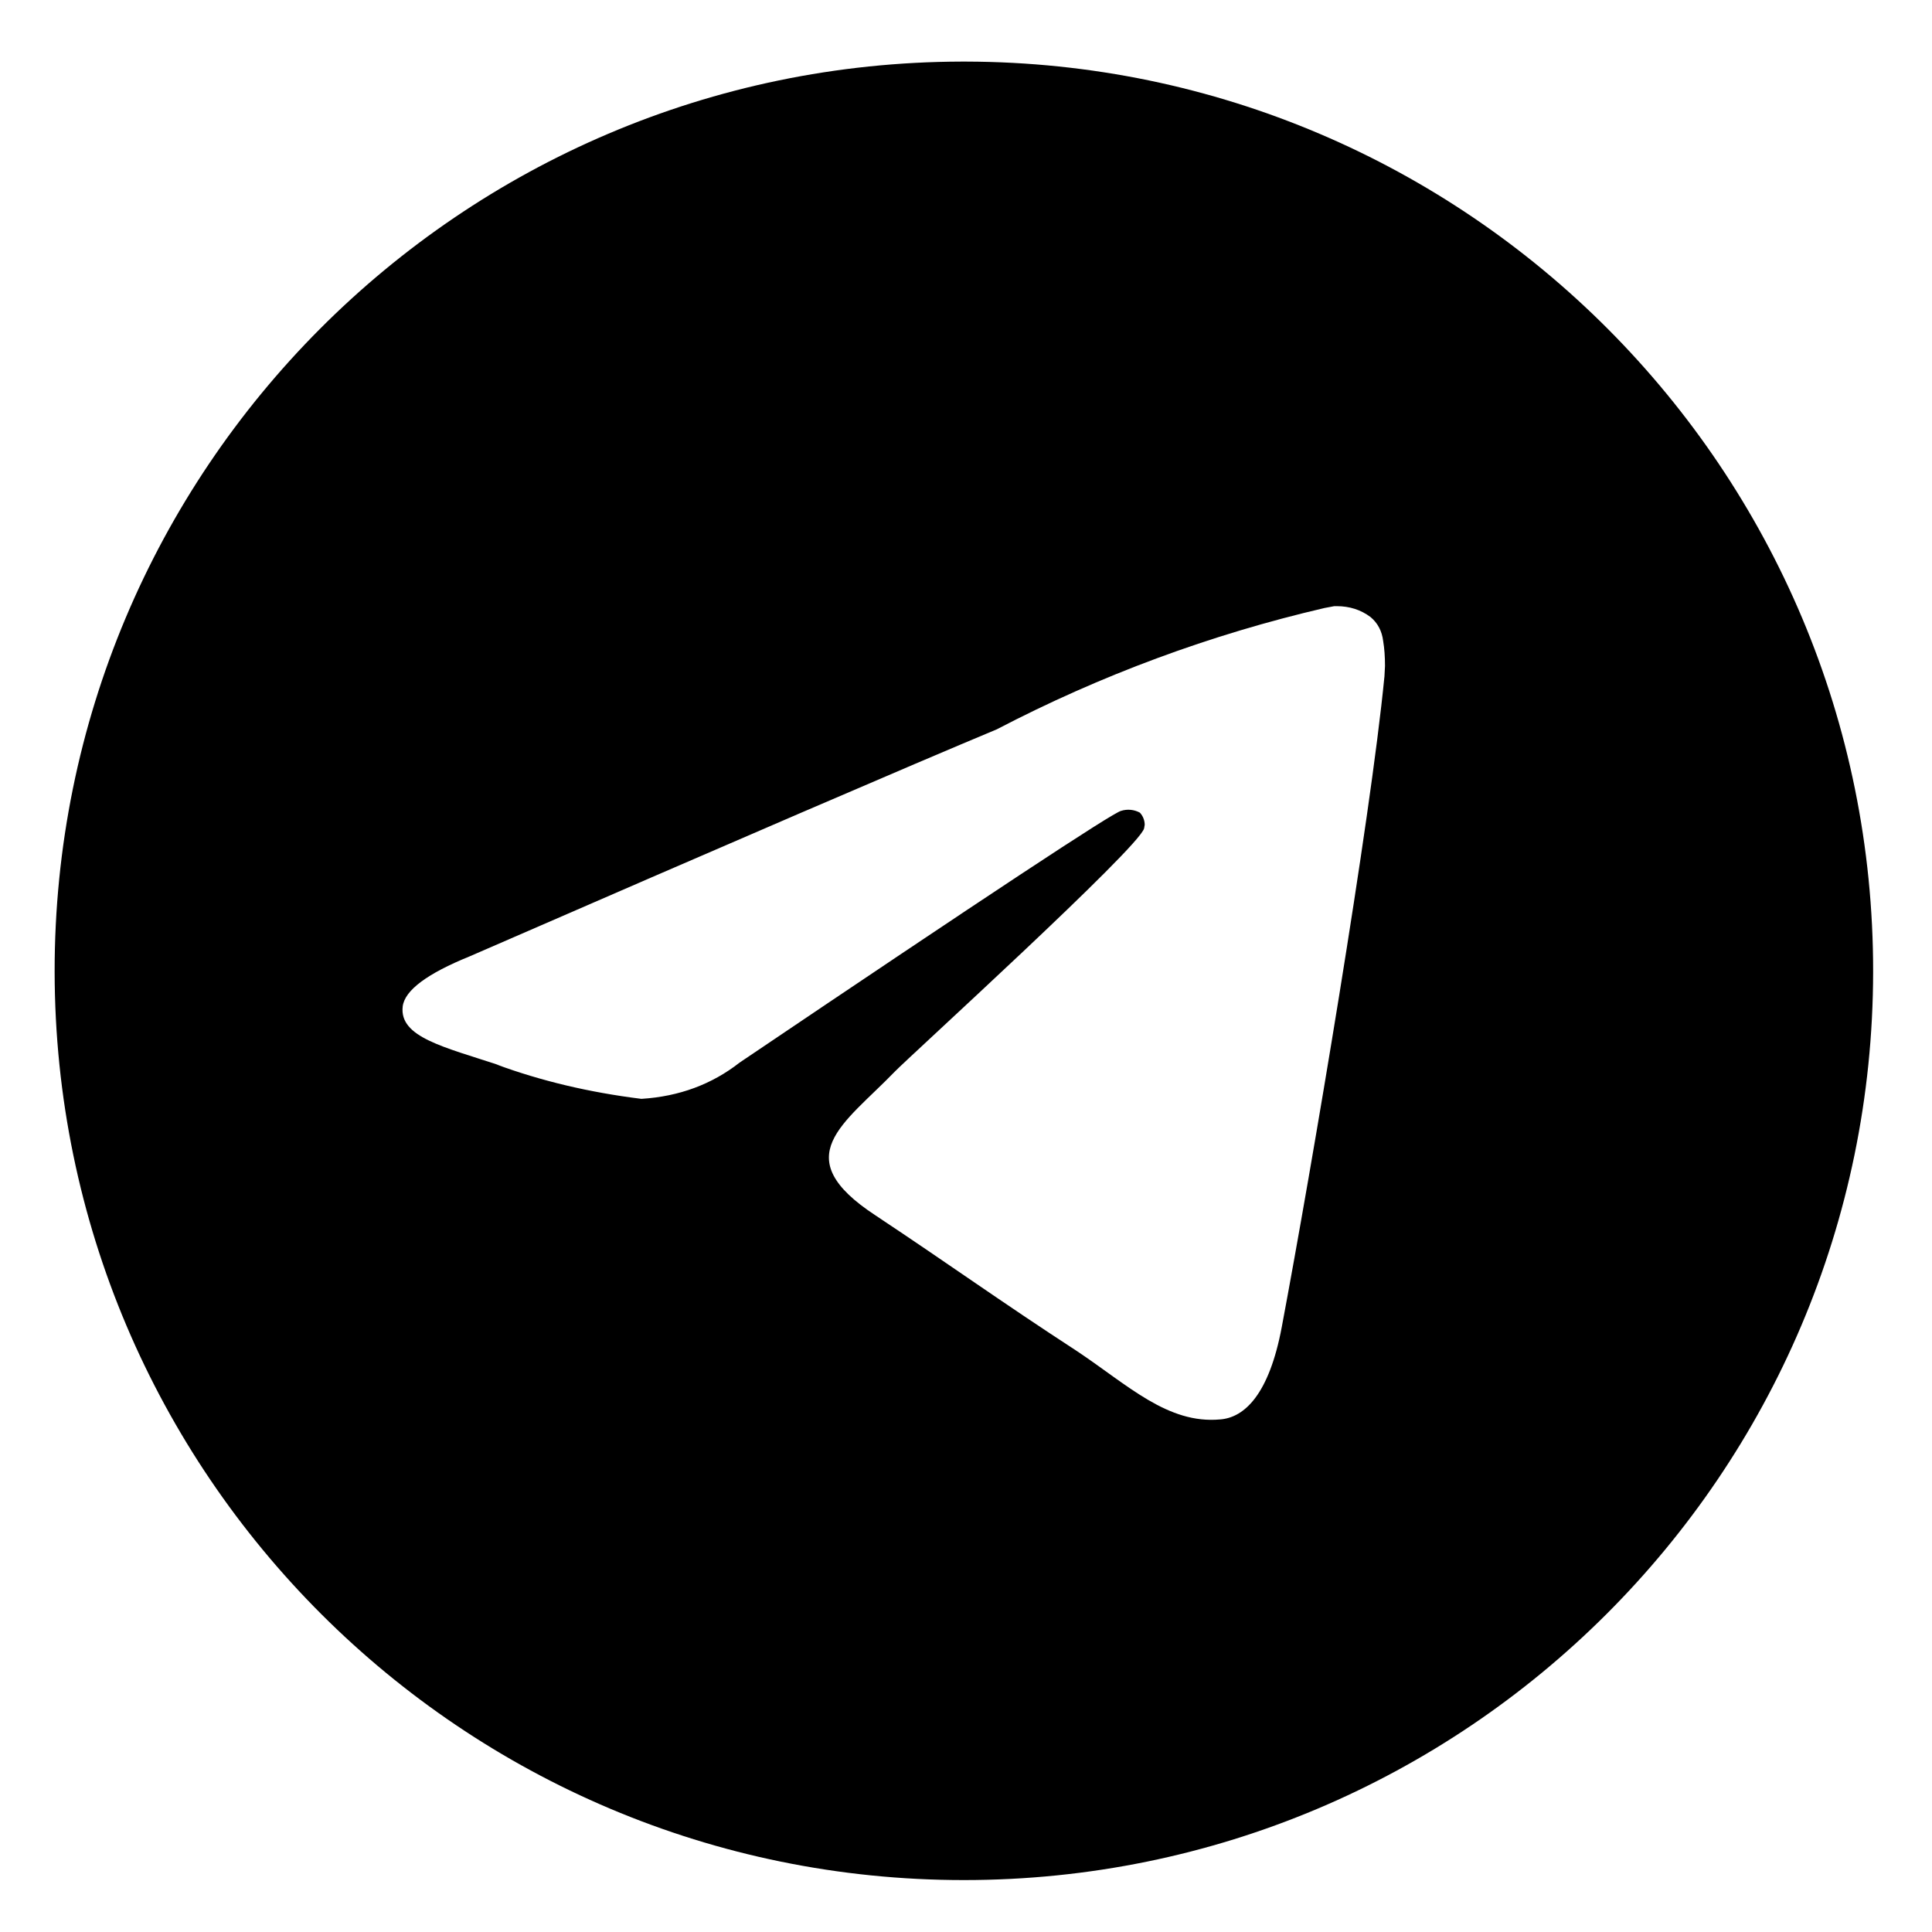
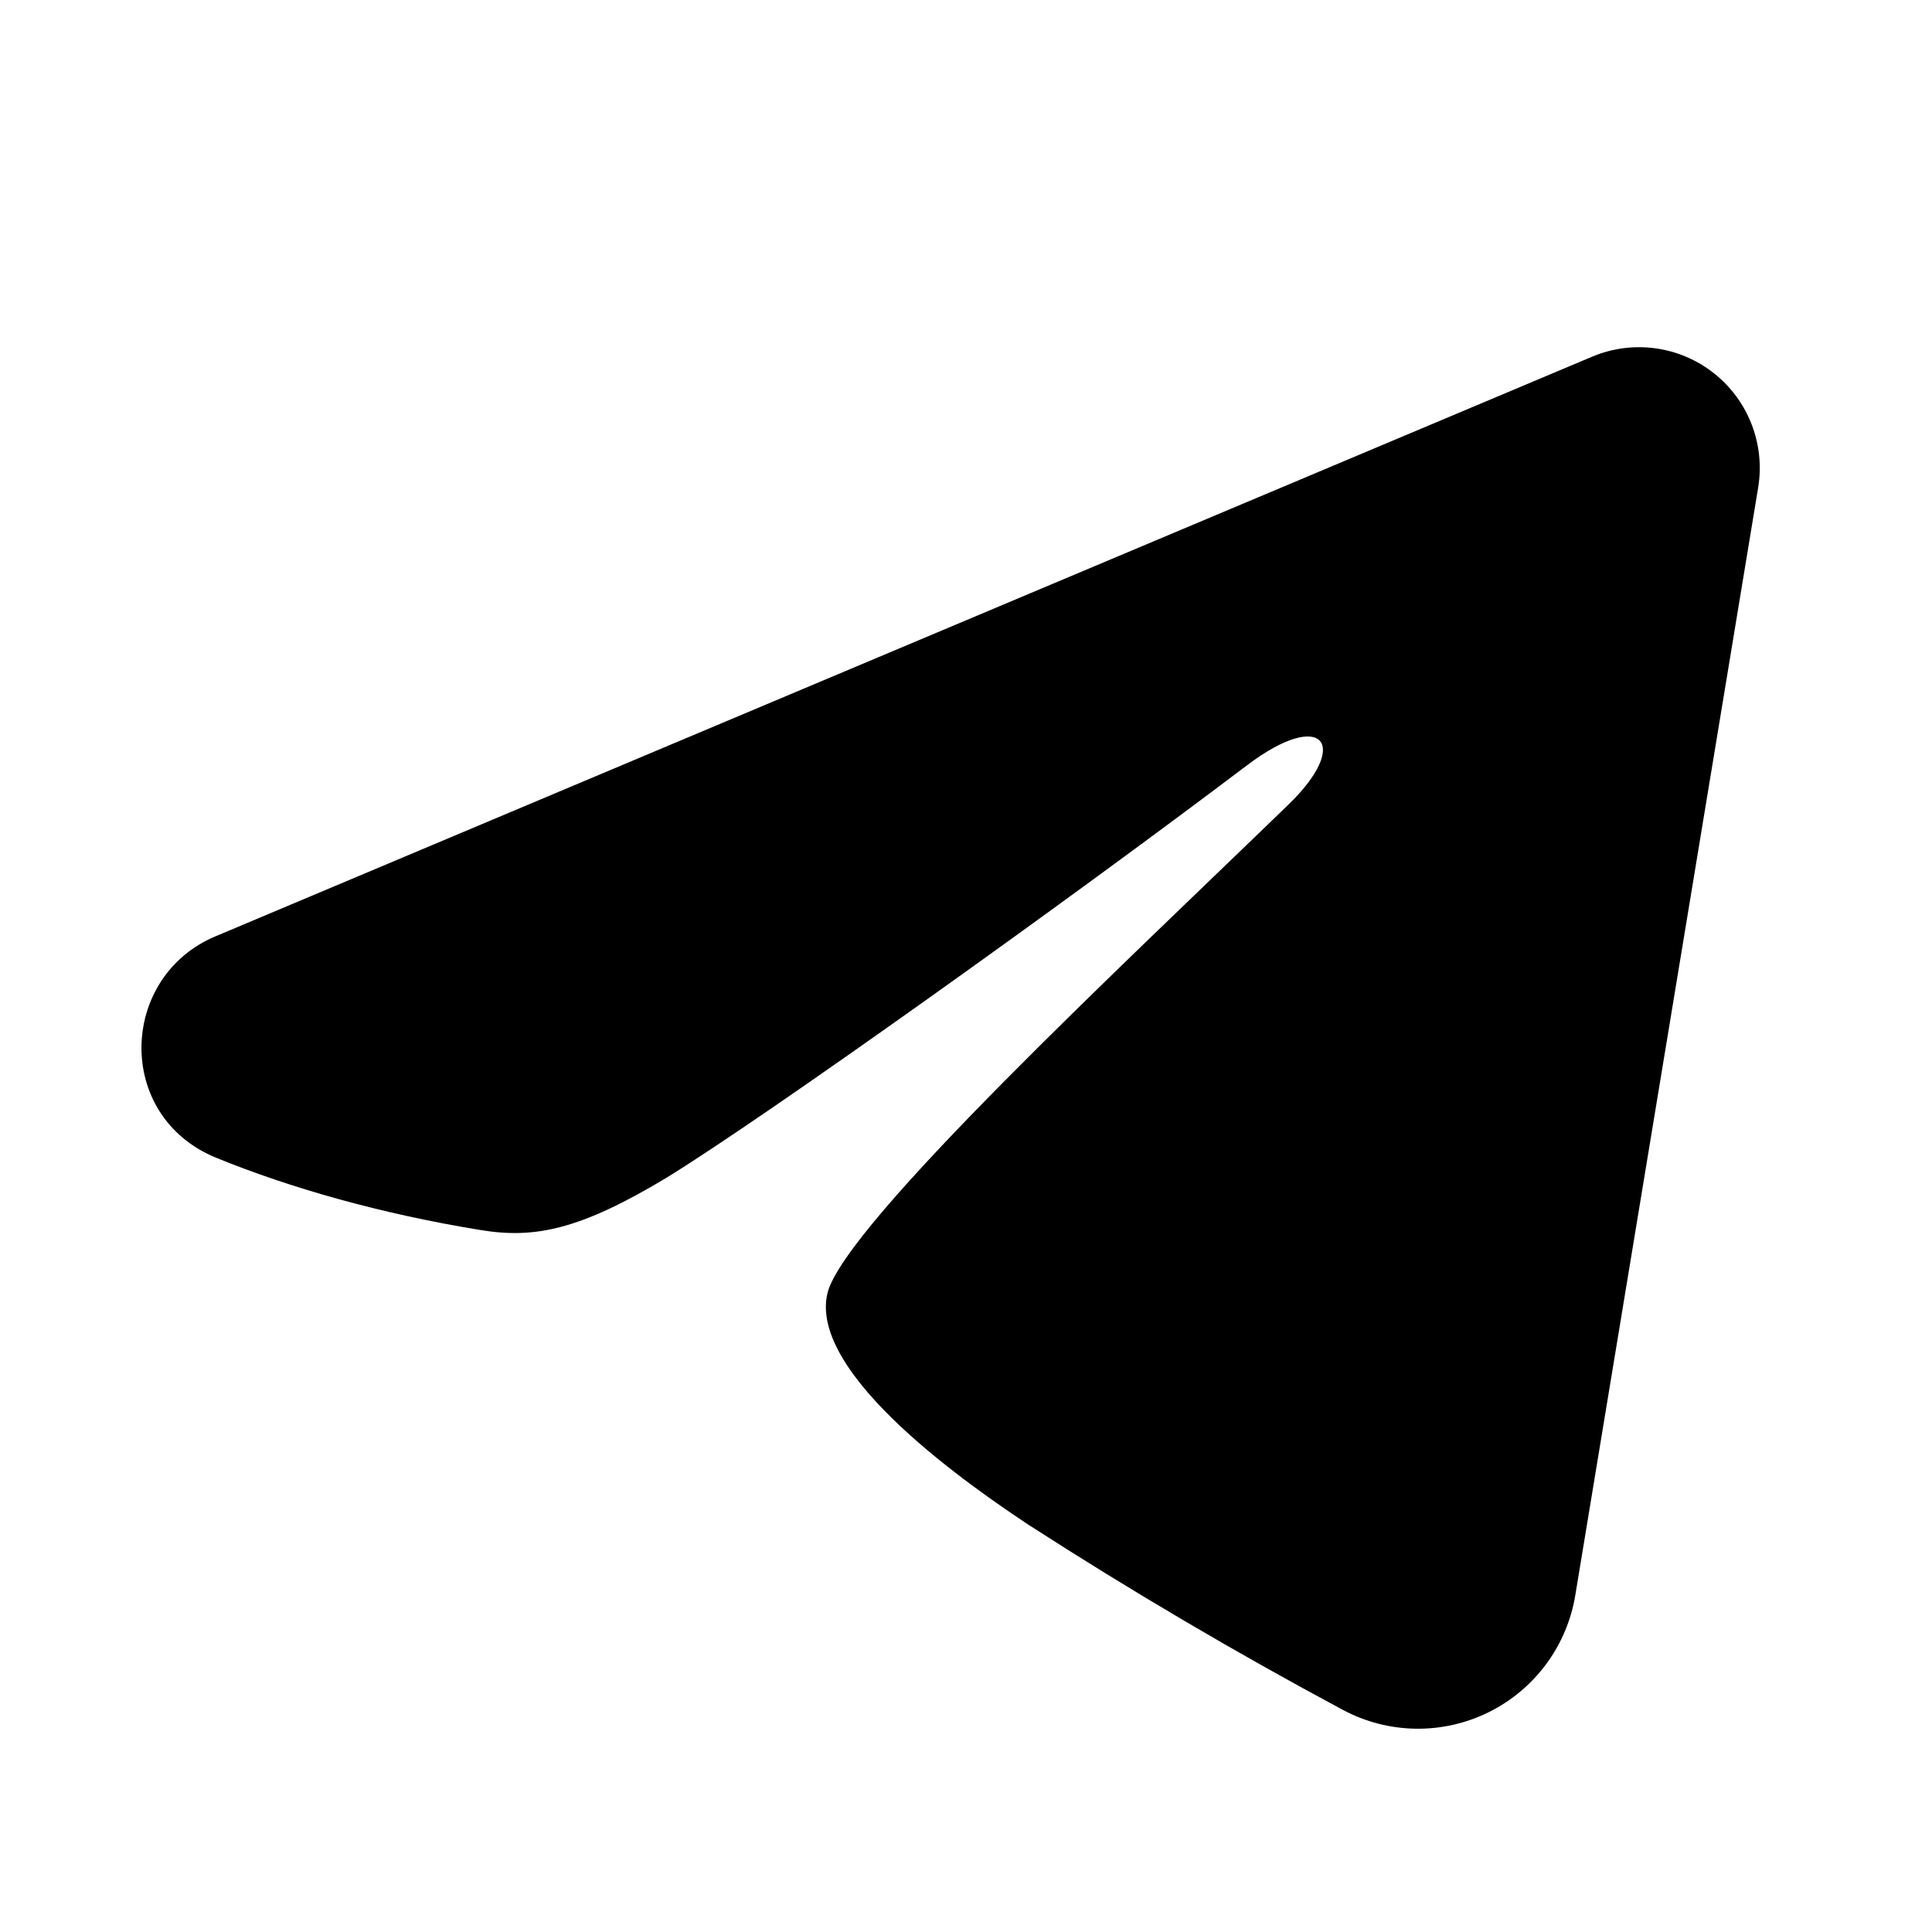
- <svg xmlns="http://www.w3.org/2000/svg" fill="currentColor" viewBox="0 0 32 32">
-   <path d="M22.12 10.04h.02q.32 0 .56.18.18.15.21.4.03.18.03.41l-.01.19v-.01c-.23 2.37-1.2 8.11-1.7 10.77-.21 1.12-.62 1.5-1.02 1.53-.87.08-1.53-.57-2.37-1.13-1.32-.86-2.06-1.4-3.34-2.25-1.48-.97-.52-1.51.32-2.38.22-.23 4.05-3.71 4.13-4.03l.01-.06a.3.3 0 0 0-.08-.2.4.4 0 0 0-.31-.03q-.2.04-6.32 4.17-.69.54-1.62.6h-.01q-1.29-.16-2.4-.57l.07.02c-.94-.31-1.68-.47-1.62-.98q.05-.4 1.11-.83 6.55-2.85 8.73-3.76a23 23 0 0 1 5.43-2.01l.16-.03zm-6.19-9.02a15.06 15.06 0 1 0 .07 0z" />
+ <svg xmlns="http://www.w3.org/2000/svg" viewBox="0 0 24 24" fill="currentColor">
+   <path d="M19.78 4.43a1.5 1.5 0 012.06 1.63l-2.27 13.75a1.98 1.98 0 01-2.89 1.43 56 56 0 01-3.89-2.29c-.68-.45-2.76-1.87-2.51-2.89C10.5 15.2 14 11.94 16 10c.79-.76.43-1.2-.5-.5-2.3 1.74-6 4.38-7.22 5.13-1.08.65-1.64.76-2.31.65-1.23-.2-2.36-.52-3.29-.9-1.26-.52-1.2-2.25 0-2.75z" />
</svg>
